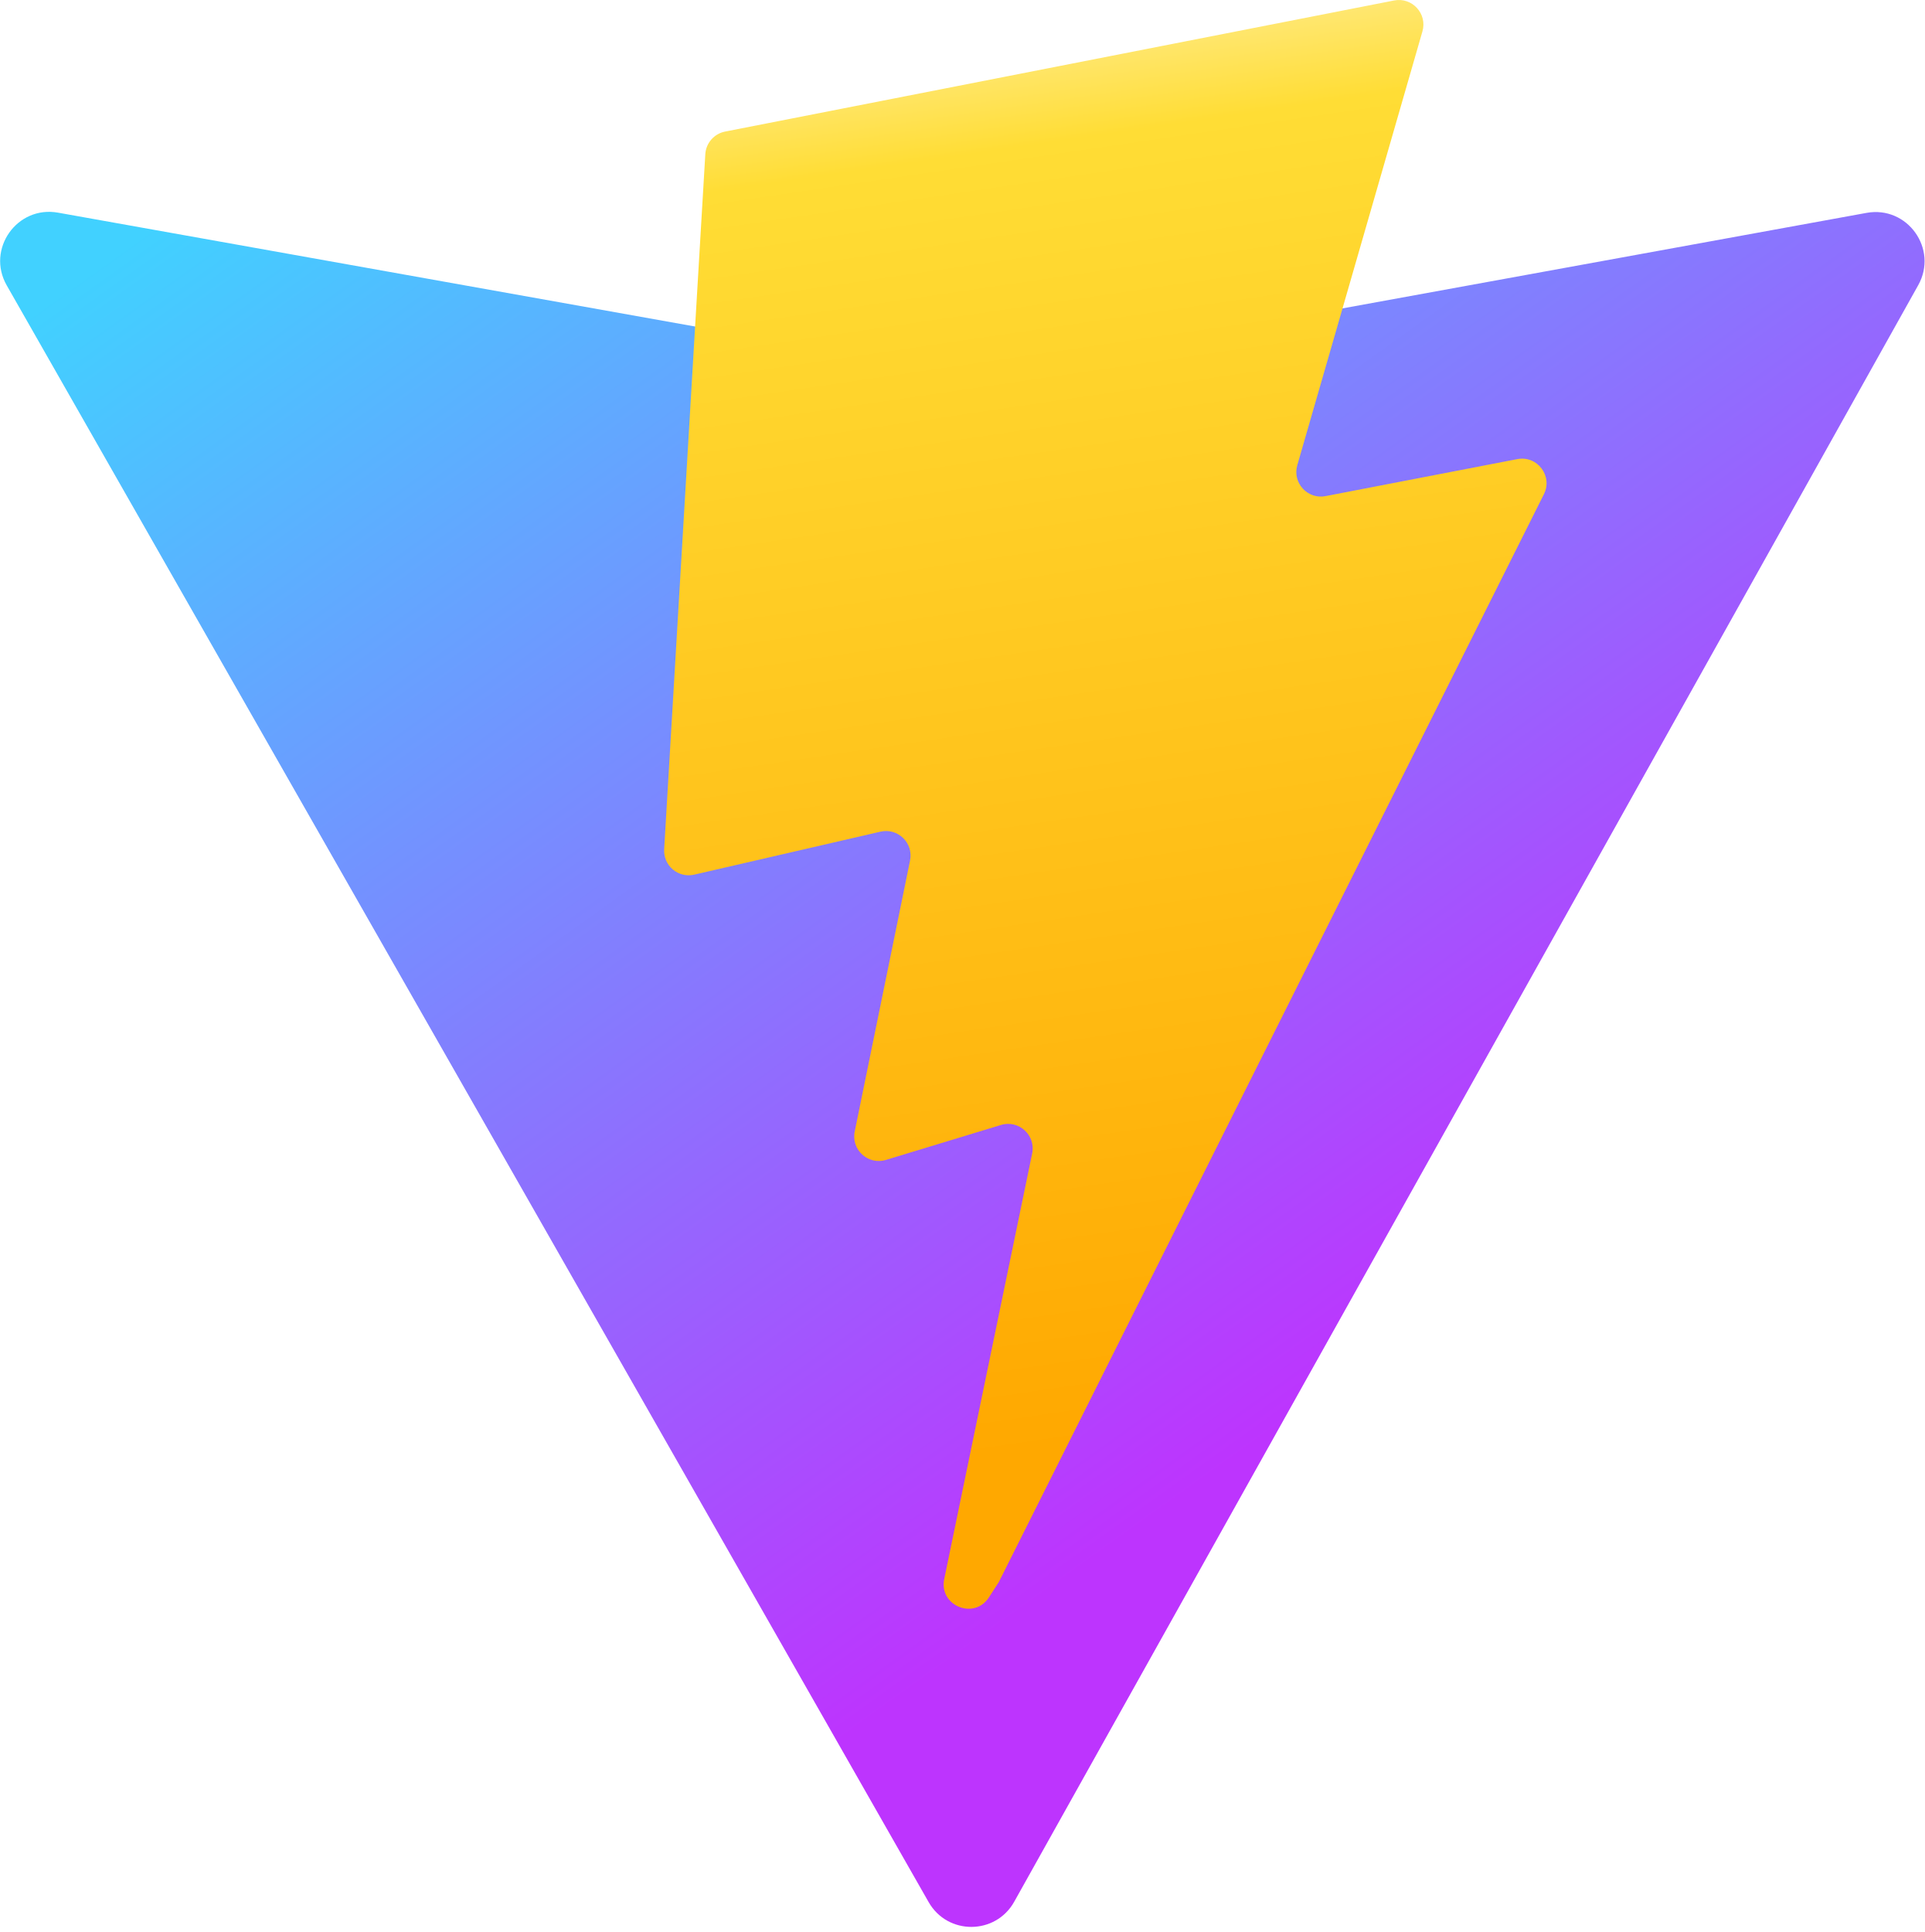
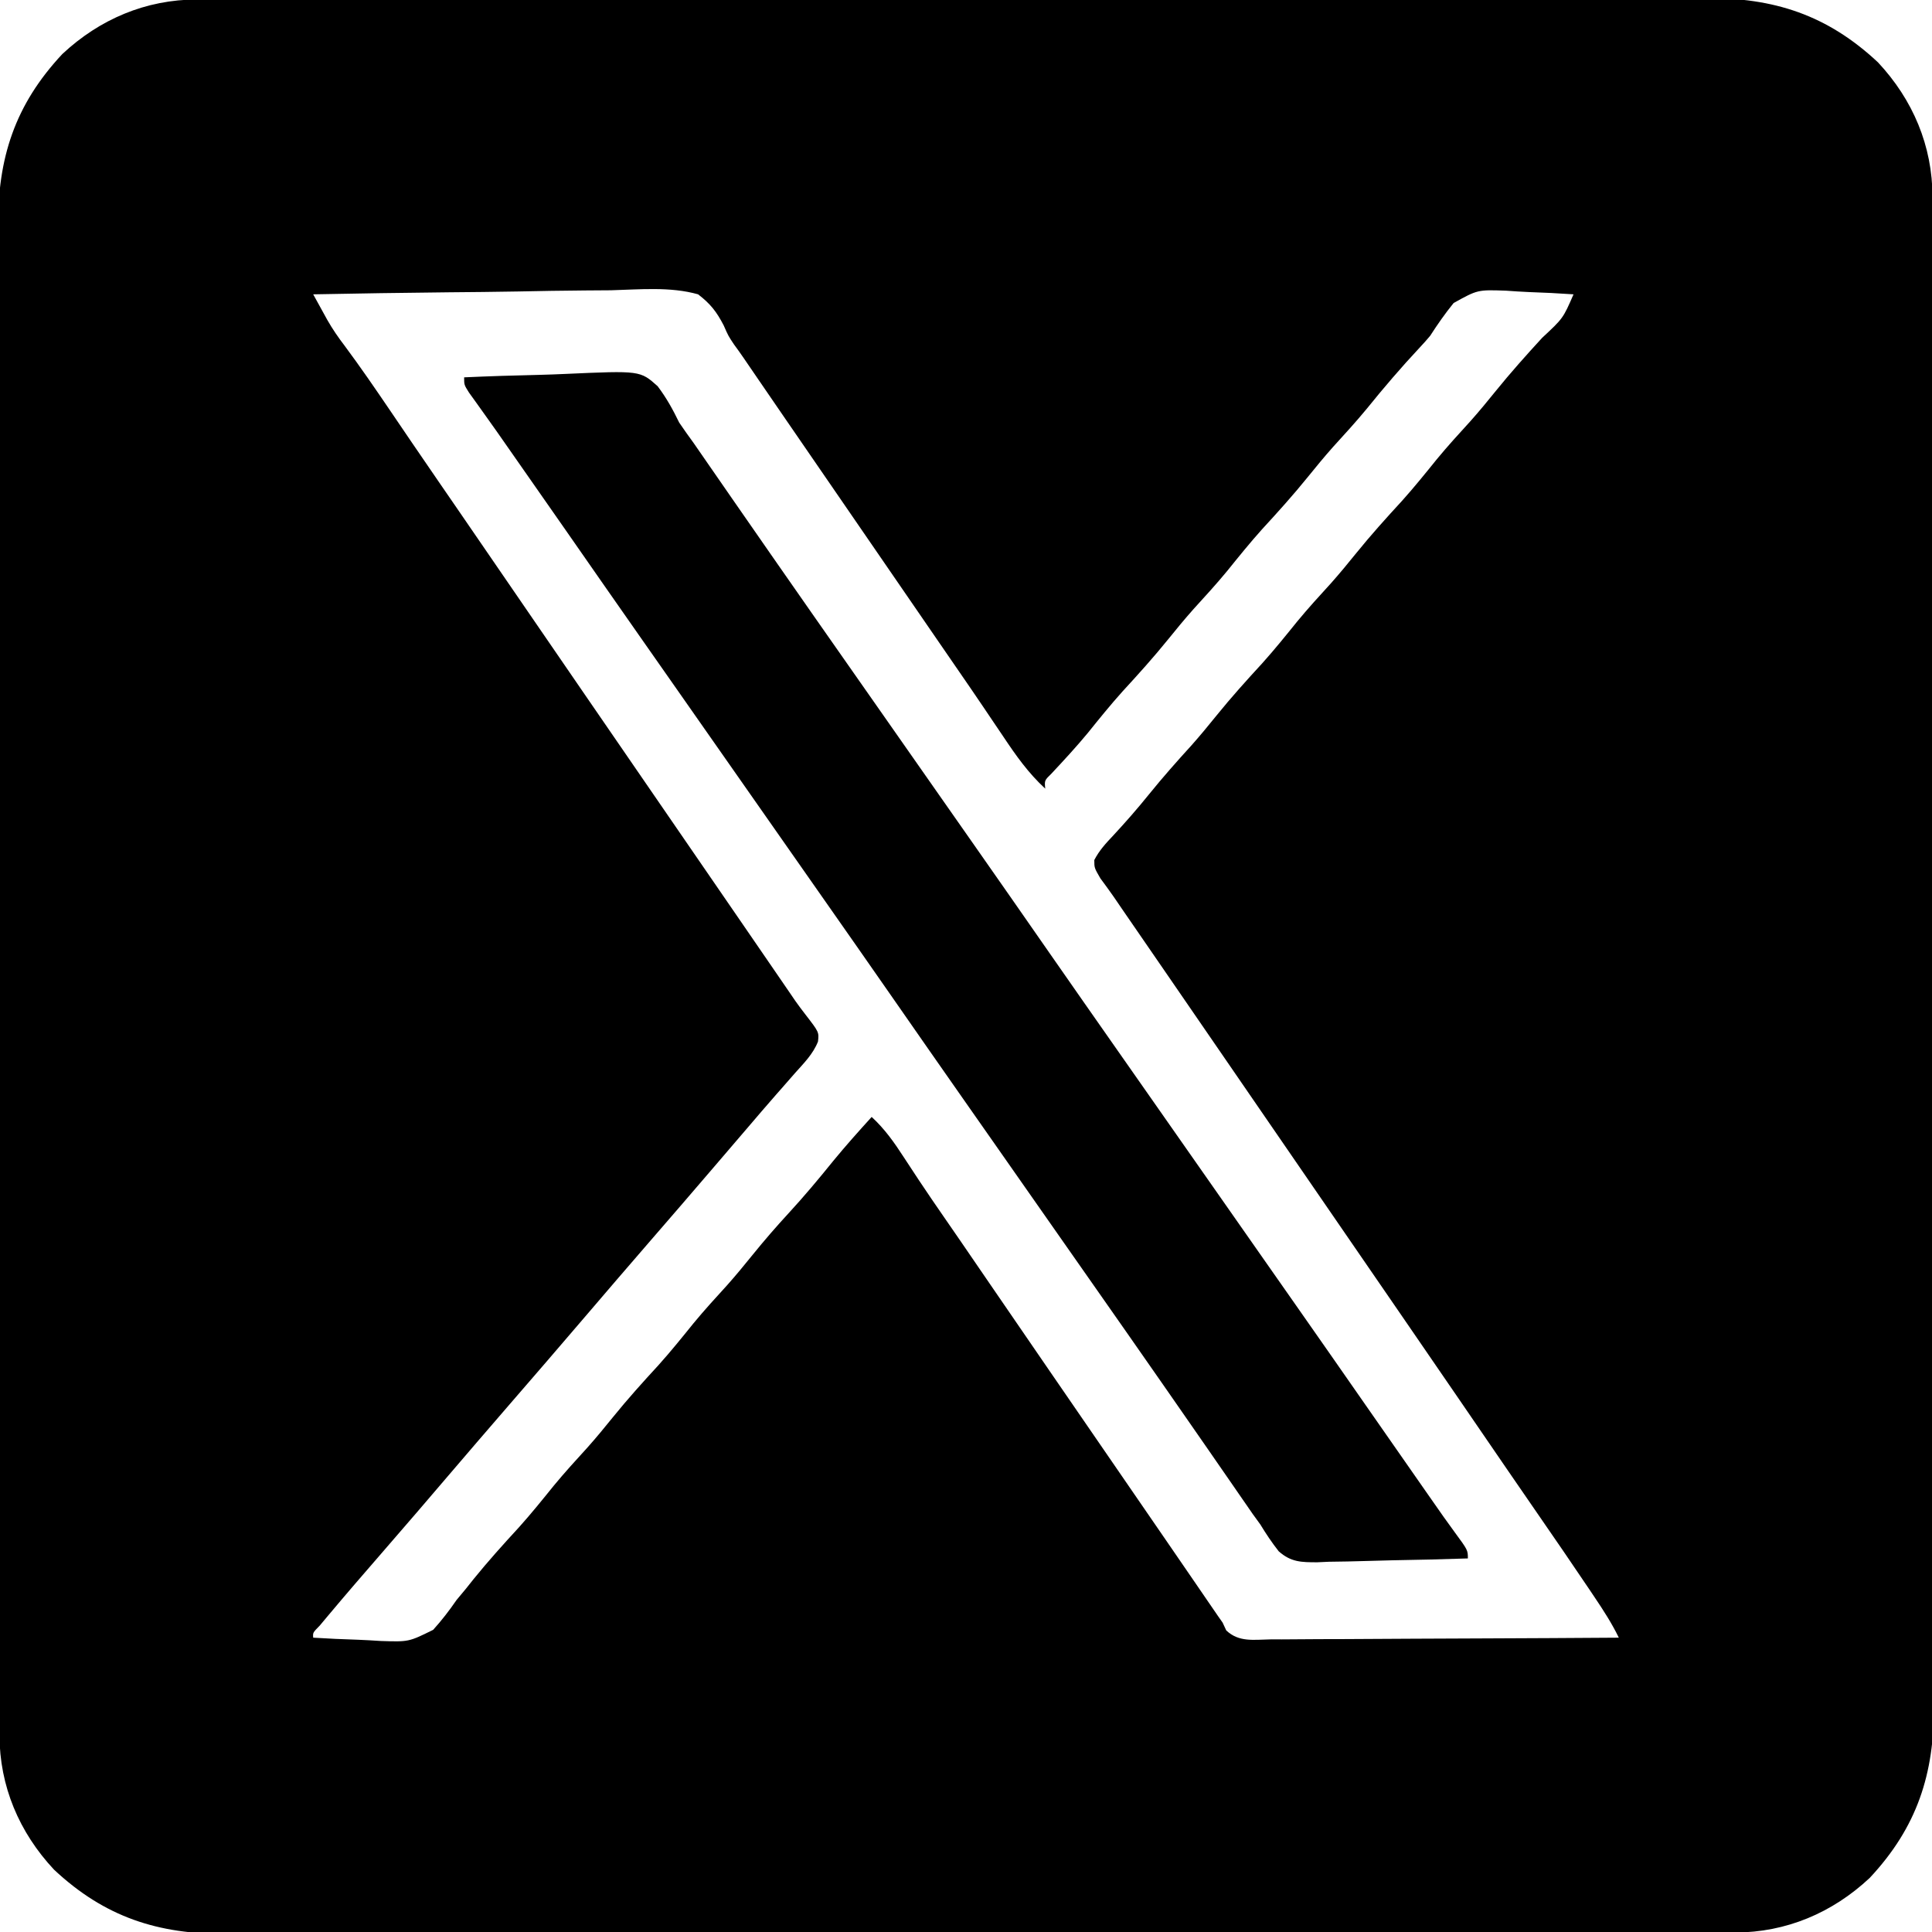
- <svg xmlns="http://www.w3.org/2000/svg" aria-hidden="true" role="img" class="iconify iconify--logos" width="31.88" height="32" preserveAspectRatio="xMidYMid meet" viewBox="0 0 256 257">
-   <defs>
-     <linearGradient id="IconifyId1813088fe1fbc01fb466" x1="-.828%" x2="57.636%" y1="7.652%" y2="78.411%">
-       <stop offset="0%" stop-color="#41D1FF" />
-       <stop offset="100%" stop-color="#BD34FE" />
-     </linearGradient>
-     <linearGradient id="IconifyId1813088fe1fbc01fb467" x1="43.376%" x2="50.316%" y1="2.242%" y2="89.03%">
-       <stop offset="0%" stop-color="#FFEA83" />
-       <stop offset="8.333%" stop-color="#FFDD35" />
-       <stop offset="100%" stop-color="#FFA800" />
-     </linearGradient>
-   </defs>
-   <path fill="url(#IconifyId1813088fe1fbc01fb466)" d="M255.153 37.938L134.897 252.976c-2.483 4.44-8.862 4.466-11.382.048L.875 37.958c-2.746-4.814 1.371-10.646 6.827-9.67l120.385 21.517a6.537 6.537 0 0 0 2.322-.004l117.867-21.483c5.438-.991 9.574 4.796 6.877 9.62Z" />
-   <path fill="url(#IconifyId1813088fe1fbc01fb467)" d="M185.432.063L96.44 17.501a3.268 3.268 0 0 0-2.634 3.014l-5.474 92.456a3.268 3.268 0 0 0 3.997 3.378l24.777-5.718c2.318-.535 4.413 1.507 3.936 3.838l-7.361 36.047c-.495 2.426 1.782 4.5 4.151 3.78l15.304-4.649c2.372-.72 4.652 1.36 4.15 3.788l-11.698 56.621c-.732 3.542 3.979 5.473 5.943 2.437l1.313-2.028l72.516-144.72c1.215-2.423-.88-5.186-3.54-4.672l-25.505 4.922c-2.396.462-4.435-1.77-3.759-4.114l16.646-57.705c.677-2.35-1.37-4.583-3.769-4.113Z" />
+ <svg xmlns="http://www.w3.org/2000/svg" version="1.1" width="512" height="512">
+   <path d="M0 0 C0.714 -0.002 1.429 -0.005 2.165 -0.007 C4.565 -0.014 6.965 -0.013 9.365 -0.013 C11.101 -0.016 12.837 -0.02 14.572 -0.024 C19.347 -0.034 24.122 -0.038 28.897 -0.04 C34.046 -0.044 39.194 -0.054 44.342 -0.063 C56.777 -0.082 69.213 -0.093 81.649 -0.101 C87.506 -0.106 93.363 -0.111 99.22 -0.116 C118.691 -0.133 138.162 -0.148 157.634 -0.155 C162.686 -0.157 167.739 -0.159 172.791 -0.161 C174.675 -0.162 174.675 -0.162 176.597 -0.162 C196.938 -0.171 217.279 -0.196 237.62 -0.229 C258.506 -0.262 279.393 -0.28 300.279 -0.283 C312.005 -0.285 323.73 -0.294 335.456 -0.319 C345.443 -0.341 355.43 -0.349 365.416 -0.339 C370.509 -0.335 375.603 -0.337 380.696 -0.356 C385.364 -0.374 390.033 -0.373 394.701 -0.357 C396.384 -0.355 398.067 -0.359 399.751 -0.371 C417.938 -0.492 432.068 4.077 445.506 16.65 C454.776 26.558 459.946 38.805 459.965 52.304 C459.967 53.018 459.969 53.732 459.972 54.468 C459.979 56.869 459.978 59.269 459.978 61.669 C459.981 63.404 459.985 65.14 459.989 66.876 C459.999 71.651 460.003 76.426 460.005 81.201 C460.009 86.349 460.019 91.497 460.027 96.646 C460.047 109.081 460.057 121.517 460.066 133.952 C460.071 139.809 460.076 145.666 460.081 151.523 C460.098 170.995 460.113 190.466 460.12 209.937 C460.122 214.99 460.124 220.043 460.126 225.095 C460.126 226.351 460.127 227.607 460.127 228.901 C460.135 249.242 460.161 269.583 460.193 289.924 C460.226 310.81 460.244 331.696 460.248 352.583 C460.25 364.308 460.258 376.034 460.284 387.76 C460.306 397.747 460.314 407.733 460.304 417.72 C460.3 422.813 460.301 427.906 460.321 432.999 C460.338 437.668 460.337 442.336 460.322 447.005 C460.32 448.688 460.324 450.371 460.336 452.054 C460.456 470.242 455.888 484.372 443.315 497.81 C433.407 507.079 421.16 512.249 407.661 512.268 C406.59 512.272 406.59 512.272 405.496 512.276 C403.096 512.282 400.696 512.282 398.296 512.281 C396.56 512.285 394.825 512.288 393.089 512.293 C388.314 512.303 383.539 512.306 378.764 512.309 C373.616 512.313 368.467 512.322 363.319 512.331 C350.884 512.351 338.448 512.361 326.012 512.37 C320.155 512.374 314.299 512.38 308.442 512.385 C288.97 512.402 269.499 512.416 250.028 512.424 C244.975 512.426 239.922 512.427 234.87 512.429 C233.614 512.43 232.358 512.43 231.064 512.431 C210.723 512.439 190.382 512.464 170.041 512.497 C149.155 512.53 128.269 512.548 107.382 512.551 C95.656 512.553 83.931 512.562 72.205 512.588 C62.218 512.609 52.232 512.617 42.245 512.608 C37.152 512.603 32.059 512.605 26.965 512.625 C22.297 512.642 17.629 512.641 12.96 512.626 C11.277 512.623 9.594 512.628 7.911 512.639 C-10.277 512.76 -24.407 508.192 -37.845 495.619 C-47.115 485.711 -52.285 473.464 -52.304 459.965 C-52.306 459.25 -52.308 458.536 -52.311 457.8 C-52.317 455.4 -52.317 453 -52.317 450.6 C-52.32 448.864 -52.324 447.128 -52.328 445.393 C-52.338 440.617 -52.342 435.842 -52.344 431.067 C-52.348 425.919 -52.358 420.771 -52.366 415.623 C-52.386 403.187 -52.396 390.752 -52.405 378.316 C-52.409 372.459 -52.415 366.602 -52.42 360.745 C-52.437 341.274 -52.452 321.803 -52.459 302.331 C-52.461 297.279 -52.463 292.226 -52.465 287.173 C-52.465 285.917 -52.466 284.662 -52.466 283.368 C-52.474 263.027 -52.5 242.686 -52.532 222.345 C-52.565 201.458 -52.583 180.572 -52.586 159.686 C-52.589 147.96 -52.597 136.234 -52.623 124.509 C-52.645 114.522 -52.653 104.535 -52.643 94.549 C-52.638 89.455 -52.64 84.362 -52.66 79.269 C-52.677 74.6 -52.676 69.932 -52.661 65.264 C-52.658 63.58 -52.663 61.897 -52.675 60.214 C-52.795 42.027 -48.227 27.897 -35.654 14.458 C-25.746 5.189 -13.499 0.019 0 0 Z M30.831 78.134 C31.627 79.583 32.425 81.03 33.224 82.477 C33.668 83.283 34.112 84.09 34.57 84.92 C35.961 87.363 37.498 89.589 39.206 91.822 C43.339 97.386 47.249 103.088 51.143 108.822 C52.122 110.262 52.122 110.262 53.12 111.731 C54.418 113.642 55.717 115.553 57.015 117.465 C59.525 121.155 62.05 124.834 64.581 128.509 C65.02 129.148 65.46 129.786 65.912 130.444 C66.784 131.711 67.656 132.978 68.529 134.244 C75.366 144.171 82.186 154.111 88.99 164.06 C93.811 171.109 98.647 178.147 103.488 185.183 C105.77 188.499 108.05 191.817 110.331 195.134 C111.247 196.468 112.164 197.801 113.081 199.134 C140.581 239.134 140.581 239.134 141.957 241.136 C142.869 242.462 143.78 243.788 144.692 245.114 C147.061 248.558 149.427 252.004 151.791 255.451 C152.279 256.162 152.767 256.872 153.27 257.605 C154.194 258.951 155.117 260.297 156.04 261.644 C156.463 262.261 156.886 262.878 157.323 263.513 C157.731 264.113 158.139 264.712 158.56 265.33 C159.441 266.58 160.356 267.807 161.296 269.013 C164.883 273.661 164.883 273.661 164.607 276.154 C163.311 279.459 160.852 281.893 158.518 284.509 C157.418 285.767 156.317 287.025 155.217 288.283 C154.653 288.923 154.089 289.563 153.508 290.223 C150.921 293.17 148.377 296.153 145.831 299.134 C144.829 300.302 143.828 301.47 142.827 302.638 C140.839 304.957 138.852 307.278 136.866 309.599 C131.163 316.262 125.437 322.903 119.688 329.526 C114.04 336.038 108.434 342.584 102.831 349.134 C96.142 356.954 89.433 364.755 82.688 372.526 C77.04 379.038 71.434 385.584 65.831 392.134 C63.852 394.447 61.873 396.76 59.893 399.072 C59.156 399.932 59.156 399.932 58.405 400.81 C55.241 404.502 52.059 408.178 48.868 411.847 C44.213 417.202 39.577 422.572 35.018 428.009 C33.802 429.459 33.802 429.459 32.561 430.939 C30.727 432.799 30.727 432.799 30.831 434.134 C34.795 434.384 38.756 434.564 42.726 434.684 C44.729 434.758 46.73 434.885 48.731 435.013 C56.155 435.257 56.155 435.257 62.624 432.055 C64.915 429.523 66.896 426.945 68.831 424.134 C69.654 423.146 70.478 422.157 71.327 421.138 C71.967 420.332 72.608 419.527 73.268 418.697 C77.128 413.924 81.203 409.403 85.358 404.888 C88.578 401.302 91.59 397.567 94.616 393.818 C97.495 390.329 100.537 387.004 103.584 383.662 C105.892 381.065 108.086 378.4 110.268 375.697 C114.128 370.924 118.203 366.403 122.358 361.888 C125.578 358.302 128.59 354.567 131.616 350.818 C134.495 347.329 137.537 344.004 140.584 340.662 C142.892 338.065 145.086 335.4 147.268 332.697 C150.344 328.893 153.518 325.233 156.831 321.634 C160.952 317.155 164.825 312.529 168.647 307.794 C171.924 303.802 175.363 299.961 178.831 296.134 C182.311 299.337 184.841 302.938 187.393 306.884 C188.283 308.239 189.173 309.593 190.065 310.947 C190.522 311.642 190.979 312.336 191.45 313.052 C193.641 316.357 195.89 319.621 198.143 322.884 C199.066 324.223 199.989 325.561 200.913 326.9 C201.385 327.585 201.858 328.27 202.345 328.976 C205.016 332.856 207.672 336.746 210.331 340.634 C215.704 348.492 221.091 356.34 226.488 364.183 C228.77 367.499 231.05 370.817 233.331 374.134 C234.247 375.468 235.164 376.801 236.081 378.134 C252.581 402.134 252.581 402.134 253.957 404.137 C254.868 405.461 255.778 406.784 256.688 408.108 C259.082 411.589 261.473 415.071 263.862 418.556 C264.359 419.281 264.856 420.005 265.368 420.751 C266.318 422.136 267.267 423.522 268.215 424.908 C268.645 425.534 269.075 426.161 269.518 426.806 C269.893 427.354 270.268 427.901 270.655 428.465 C271.043 429.016 271.431 429.567 271.831 430.134 C272.309 431.162 272.309 431.162 272.798 432.21 C276.169 435.401 280.071 434.656 284.534 434.588 C285.53 434.589 286.525 434.589 287.55 434.59 C290.846 434.587 294.141 434.556 297.436 434.525 C299.719 434.517 302.001 434.512 304.284 434.508 C310.296 434.492 316.308 434.453 322.32 434.409 C328.453 434.368 334.586 434.35 340.719 434.33 C352.756 434.287 364.793 434.218 376.831 434.134 C374.989 430.335 372.748 426.881 370.393 423.384 C369.733 422.399 369.733 422.399 369.059 421.394 C364.497 414.605 359.86 407.868 355.213 401.137 C352.957 397.868 350.706 394.595 348.456 391.322 C348.007 390.67 347.559 390.017 347.096 389.345 C342.945 383.306 338.808 377.257 334.671 371.208 C329.85 364.159 325.014 357.121 320.173 350.086 C317.891 346.769 315.611 343.452 313.331 340.134 C312.414 338.801 311.497 337.468 310.581 336.134 C294.081 312.134 277.581 288.134 261.081 264.134 C260.626 263.473 260.172 262.813 259.704 262.132 C258.793 260.807 257.882 259.481 256.971 258.156 C254.593 254.697 252.215 251.239 249.834 247.783 C249.342 247.067 248.85 246.352 248.342 245.615 C247.406 244.255 246.47 242.896 245.534 241.537 C244.691 240.312 243.853 239.086 243.019 237.856 C241.866 236.186 240.66 234.554 239.452 232.923 C237.831 230.134 237.831 230.134 237.831 228.044 C239.166 225.493 240.847 223.662 242.831 221.572 C246.13 218.016 249.287 214.412 252.331 210.634 C255.942 206.17 259.717 201.904 263.584 197.662 C265.892 195.065 268.086 192.4 270.268 189.697 C274.128 184.924 278.203 180.403 282.358 175.888 C285.578 172.302 288.59 168.567 291.616 164.818 C294.495 161.329 297.537 158.004 300.584 154.662 C302.892 152.065 305.086 149.4 307.268 146.697 C311.128 141.924 315.203 137.403 319.358 132.888 C322.578 129.302 325.59 125.567 328.616 121.818 C331.495 118.329 334.537 115.004 337.584 111.662 C339.892 109.065 342.086 106.4 344.268 103.697 C348.187 98.853 352.312 94.244 356.522 89.654 C362.068 84.494 362.068 84.494 364.831 78.134 C360.867 77.86 356.906 77.662 352.935 77.53 C350.931 77.448 348.93 77.308 346.93 77.167 C339.418 76.904 339.418 76.904 333.057 80.438 C330.778 83.24 328.787 86.102 326.831 89.134 C325.944 90.191 325.033 91.23 324.081 92.228 C319.177 97.472 314.554 102.864 310.045 108.451 C307.166 111.94 304.124 115.264 301.077 118.607 C298.769 121.204 296.575 123.868 294.393 126.572 C290.533 131.344 286.459 135.865 282.303 140.38 C279.083 143.966 276.071 147.701 273.045 151.451 C270.166 154.94 267.124 158.264 264.077 161.607 C261.769 164.204 259.575 166.868 257.393 169.572 C253.533 174.344 249.459 178.865 245.303 183.38 C242.094 186.954 239.091 190.674 236.081 194.415 C233.017 198.117 229.766 201.631 226.483 205.138 C224.618 206.959 224.618 206.959 224.831 209.134 C220.34 205 217.085 200.385 213.706 195.322 C212.55 193.611 211.393 191.9 210.237 190.189 C209.663 189.337 209.09 188.484 208.499 187.606 C206.09 184.037 203.649 180.491 201.206 176.947 C200.307 175.641 199.409 174.335 198.51 173.029 C198.069 172.388 197.628 171.746 197.173 171.086 C194.891 167.769 192.611 164.452 190.331 161.134 C189.414 159.801 188.497 158.468 187.581 157.134 C160.081 117.134 160.081 117.134 158.705 115.133 C157.791 113.804 156.877 112.474 155.962 111.145 C153.629 107.753 151.299 104.358 148.975 100.958 C148.501 100.266 148.026 99.573 147.538 98.859 C146.652 97.565 145.768 96.271 144.885 94.976 C144.054 93.762 143.199 92.563 142.323 91.381 C140.831 89.134 140.831 89.134 139.619 86.374 C137.723 82.727 136.112 80.651 132.831 78.134 C125.443 76.046 117.325 76.859 109.737 77.06 C107.461 77.081 105.186 77.096 102.91 77.107 C96.938 77.149 90.969 77.257 84.998 77.379 C78.898 77.492 72.798 77.542 66.698 77.597 C54.741 77.715 42.786 77.902 30.831 78.134 Z " fill="#000000" transform="translate(52.16946,-0.1342211)" />
+   <path d="M0 0 C6.67 -0.306 13.338 -0.515 20.013 -0.659 C22.281 -0.719 24.548 -0.801 26.813 -0.905 C46.65 -1.794 46.65 -1.794 51.278 2.344 C53.621 5.448 55.304 8.506 57 12 C58.24 13.82 59.512 15.62 60.816 17.395 C62.067 19.199 63.316 21.005 64.562 22.812 C65.957 24.826 67.352 26.839 68.746 28.852 C69.45 29.869 70.153 30.886 70.878 31.935 C74.286 36.858 77.705 41.773 81.125 46.688 C81.788 47.641 82.451 48.594 83.135 49.577 C89.166 58.246 95.221 66.899 101.282 75.548 C104.19 79.698 107.095 83.849 110 88 C111.167 89.667 112.333 91.333 113.5 93 C115.833 96.333 118.167 99.667 120.5 103 C121.077 103.825 121.655 104.65 122.25 105.499 C123.418 107.168 124.586 108.837 125.754 110.507 C128.645 114.637 131.537 118.766 134.43 122.895 C141.317 132.725 148.183 142.57 155.034 152.426 C161.098 161.147 167.187 169.85 173.282 178.548 C176.19 182.698 179.095 186.849 182 191 C183.167 192.667 184.333 194.333 185.5 196 C192.5 206 199.5 216 206.5 226 C207.077 226.825 207.655 227.65 208.25 228.499 C209.418 230.168 210.586 231.837 211.754 233.507 C214.645 237.637 217.537 241.766 220.43 245.895 C226.636 254.752 232.827 263.62 239 272.5 C244.219 280.007 249.445 287.509 254.688 295 C255.251 295.806 255.815 296.613 256.396 297.443 C256.93 298.205 257.463 298.966 258.012 299.75 C258.514 300.468 259.016 301.186 259.533 301.926 C260.51 303.307 261.5 304.68 262.502 306.043 C266 310.803 266 310.803 266 313 C259.293 313.229 252.587 313.386 245.877 313.494 C243.596 313.54 241.316 313.601 239.036 313.679 C235.751 313.789 232.47 313.839 229.184 313.879 C228.17 313.925 227.156 313.972 226.111 314.02 C221.877 314.023 219.127 314 215.878 311.116 C214.073 308.822 212.514 306.493 211 304 C210.005 302.63 210.005 302.63 208.99 301.232 C208.459 300.462 207.927 299.692 207.379 298.898 C206.762 298.008 206.145 297.118 205.509 296.2 C204.867 295.268 204.224 294.336 203.562 293.375 C202.15 291.335 200.737 289.294 199.324 287.254 C198.608 286.218 197.892 285.181 197.154 284.114 C193.737 279.174 190.306 274.243 186.875 269.312 C186.212 268.359 185.549 267.406 184.866 266.424 C178.834 257.754 172.779 249.101 166.718 240.452 C163.81 236.302 160.905 232.151 158 228 C156.833 226.333 155.667 224.667 154.5 223 C152.167 219.667 149.833 216.333 147.5 213 C146.923 212.175 146.345 211.35 145.75 210.501 C144.582 208.832 143.414 207.163 142.246 205.493 C139.355 201.363 136.463 197.234 133.57 193.105 C126.683 183.275 119.817 173.43 112.966 163.574 C106.902 154.853 100.813 146.15 94.718 137.452 C91.81 133.302 88.905 129.151 86 125 C84.833 123.333 83.667 121.667 82.5 120 C75.5 110 68.5 100 61.5 90 C60.923 89.175 60.345 88.35 59.75 87.501 C58.582 85.832 57.414 84.163 56.246 82.493 C53.355 78.363 50.463 74.234 47.57 70.105 C40.688 60.282 33.827 50.444 26.981 40.596 C21.398 32.567 15.795 24.552 10.184 16.543 C9.672 15.81 9.16 15.077 8.632 14.322 C7.445 12.633 6.248 10.952 5.043 9.276 C4.08 7.927 4.08 7.927 3.098 6.551 C2.21 5.318 2.21 5.318 1.305 4.06 C0 2 0 2 0 0 Z " fill="#000000" transform="translate(123,100)" />
</svg>
